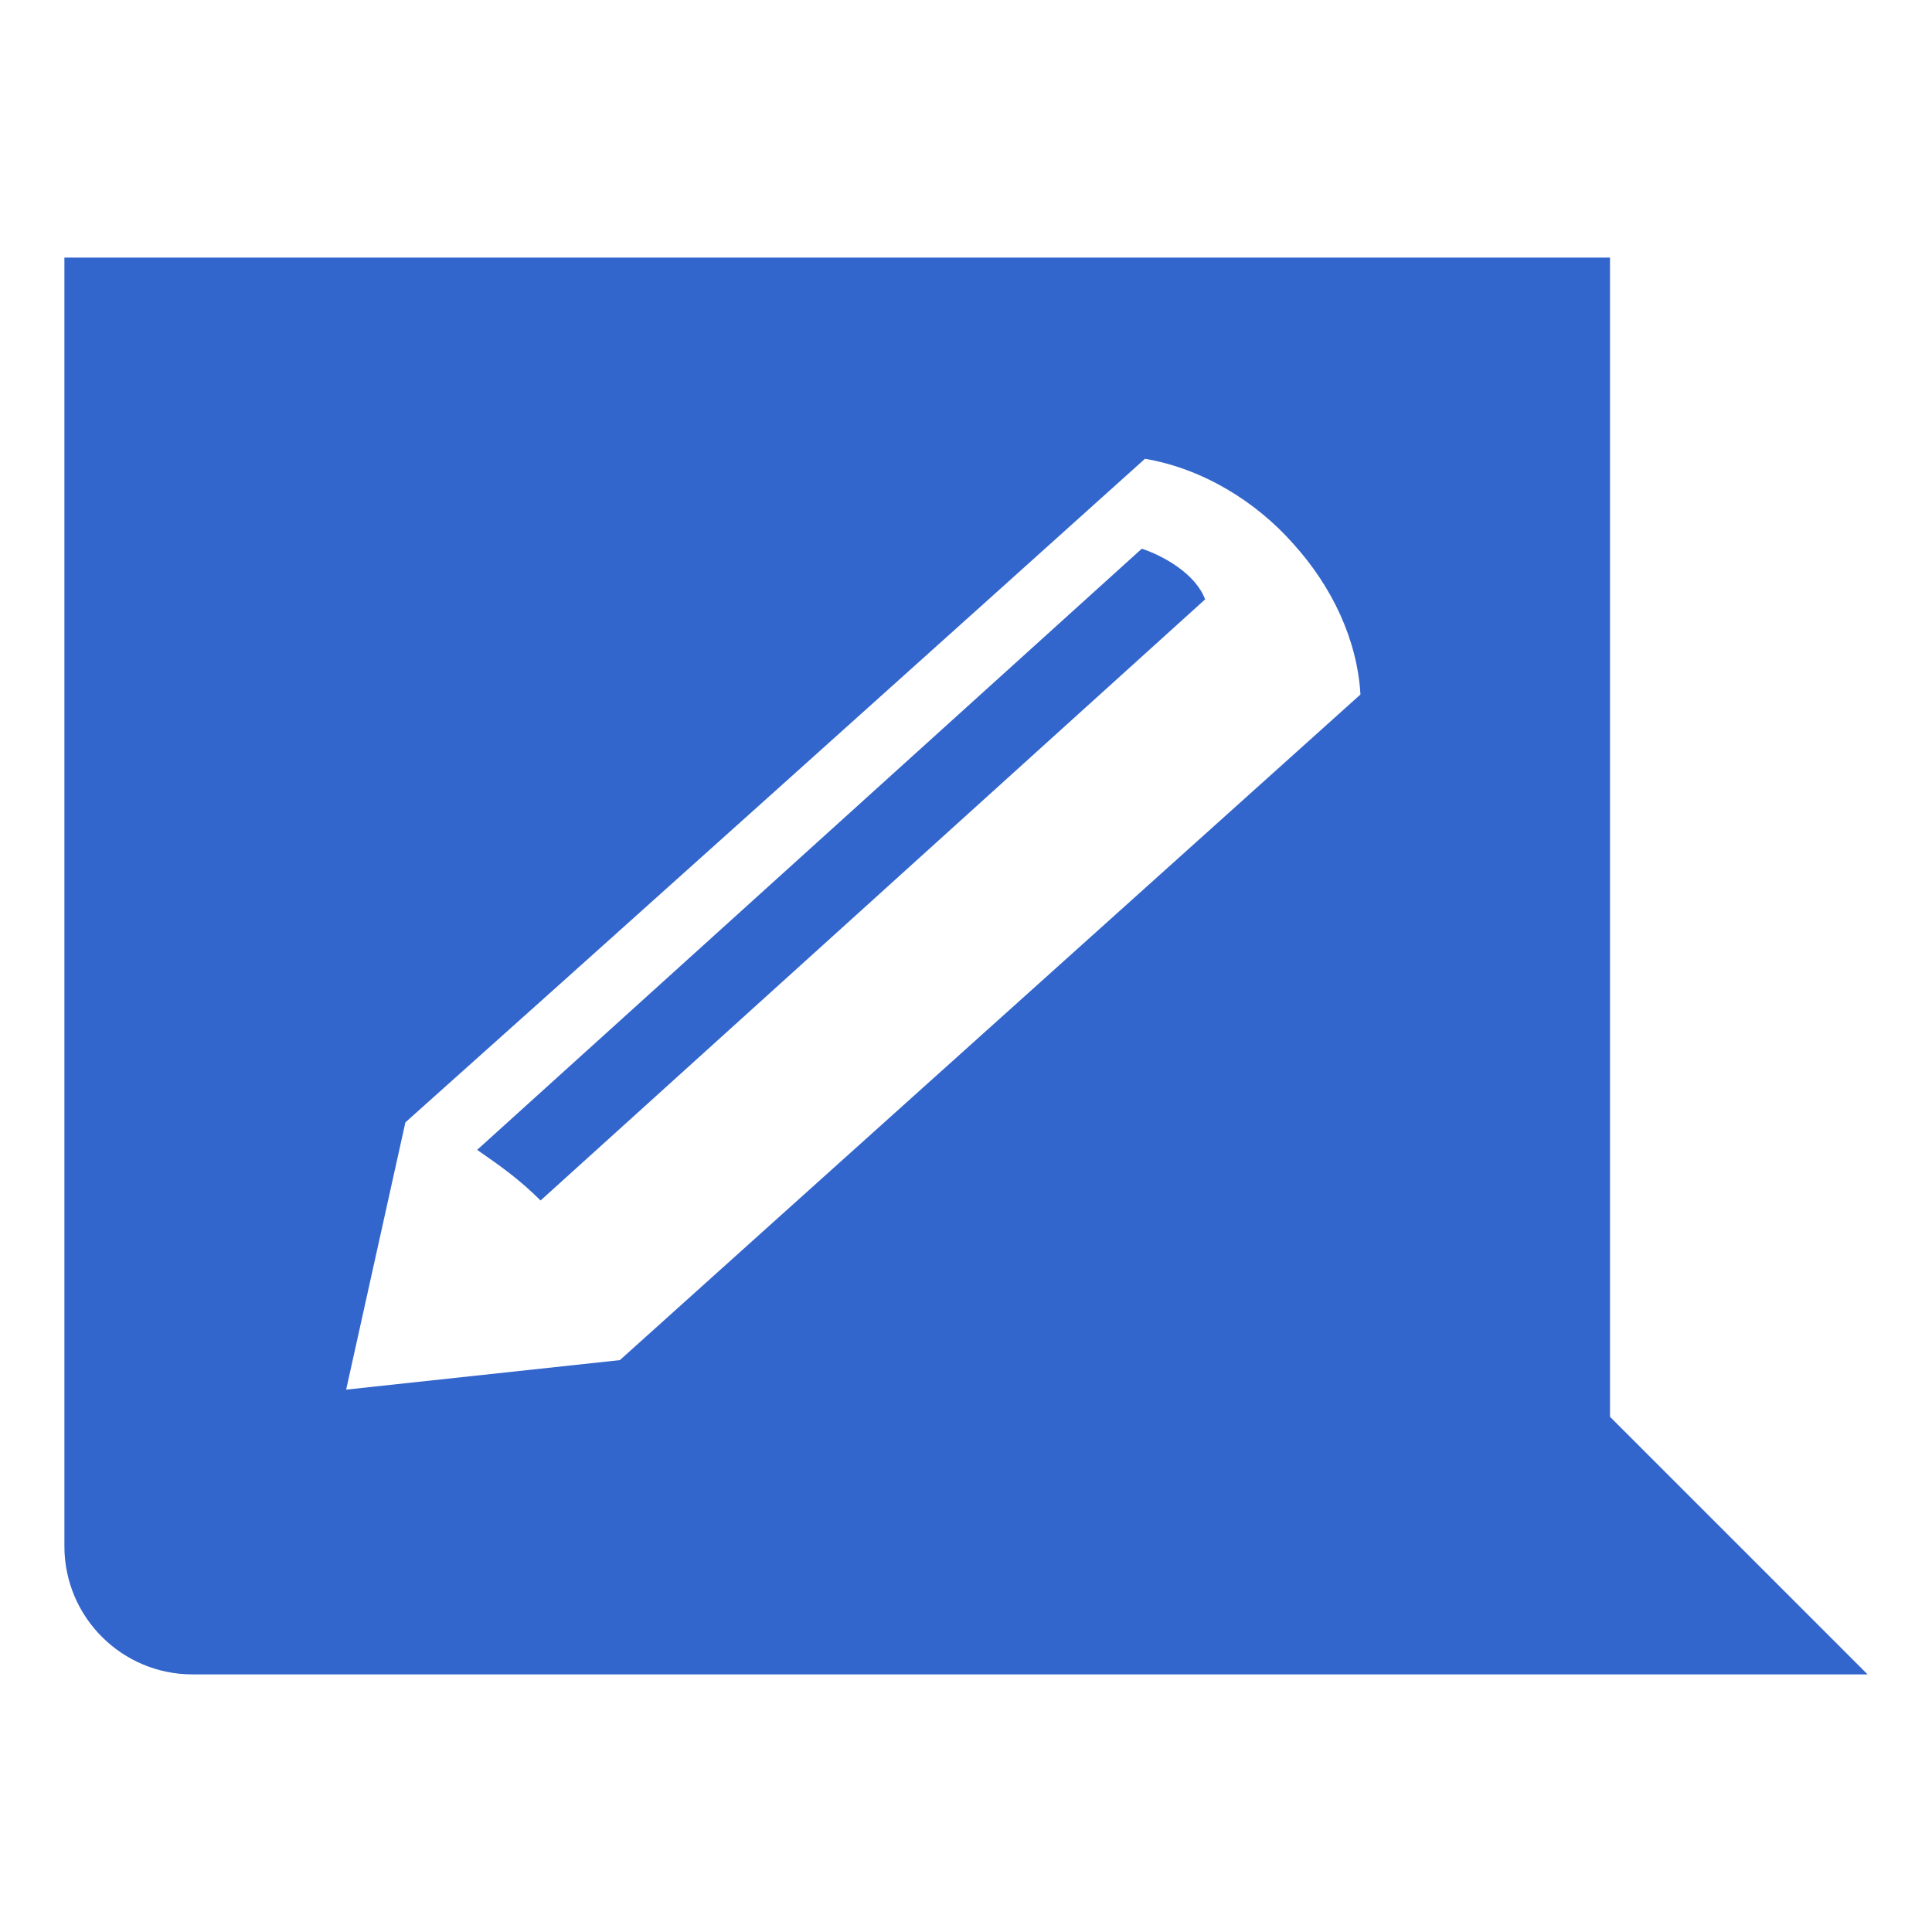
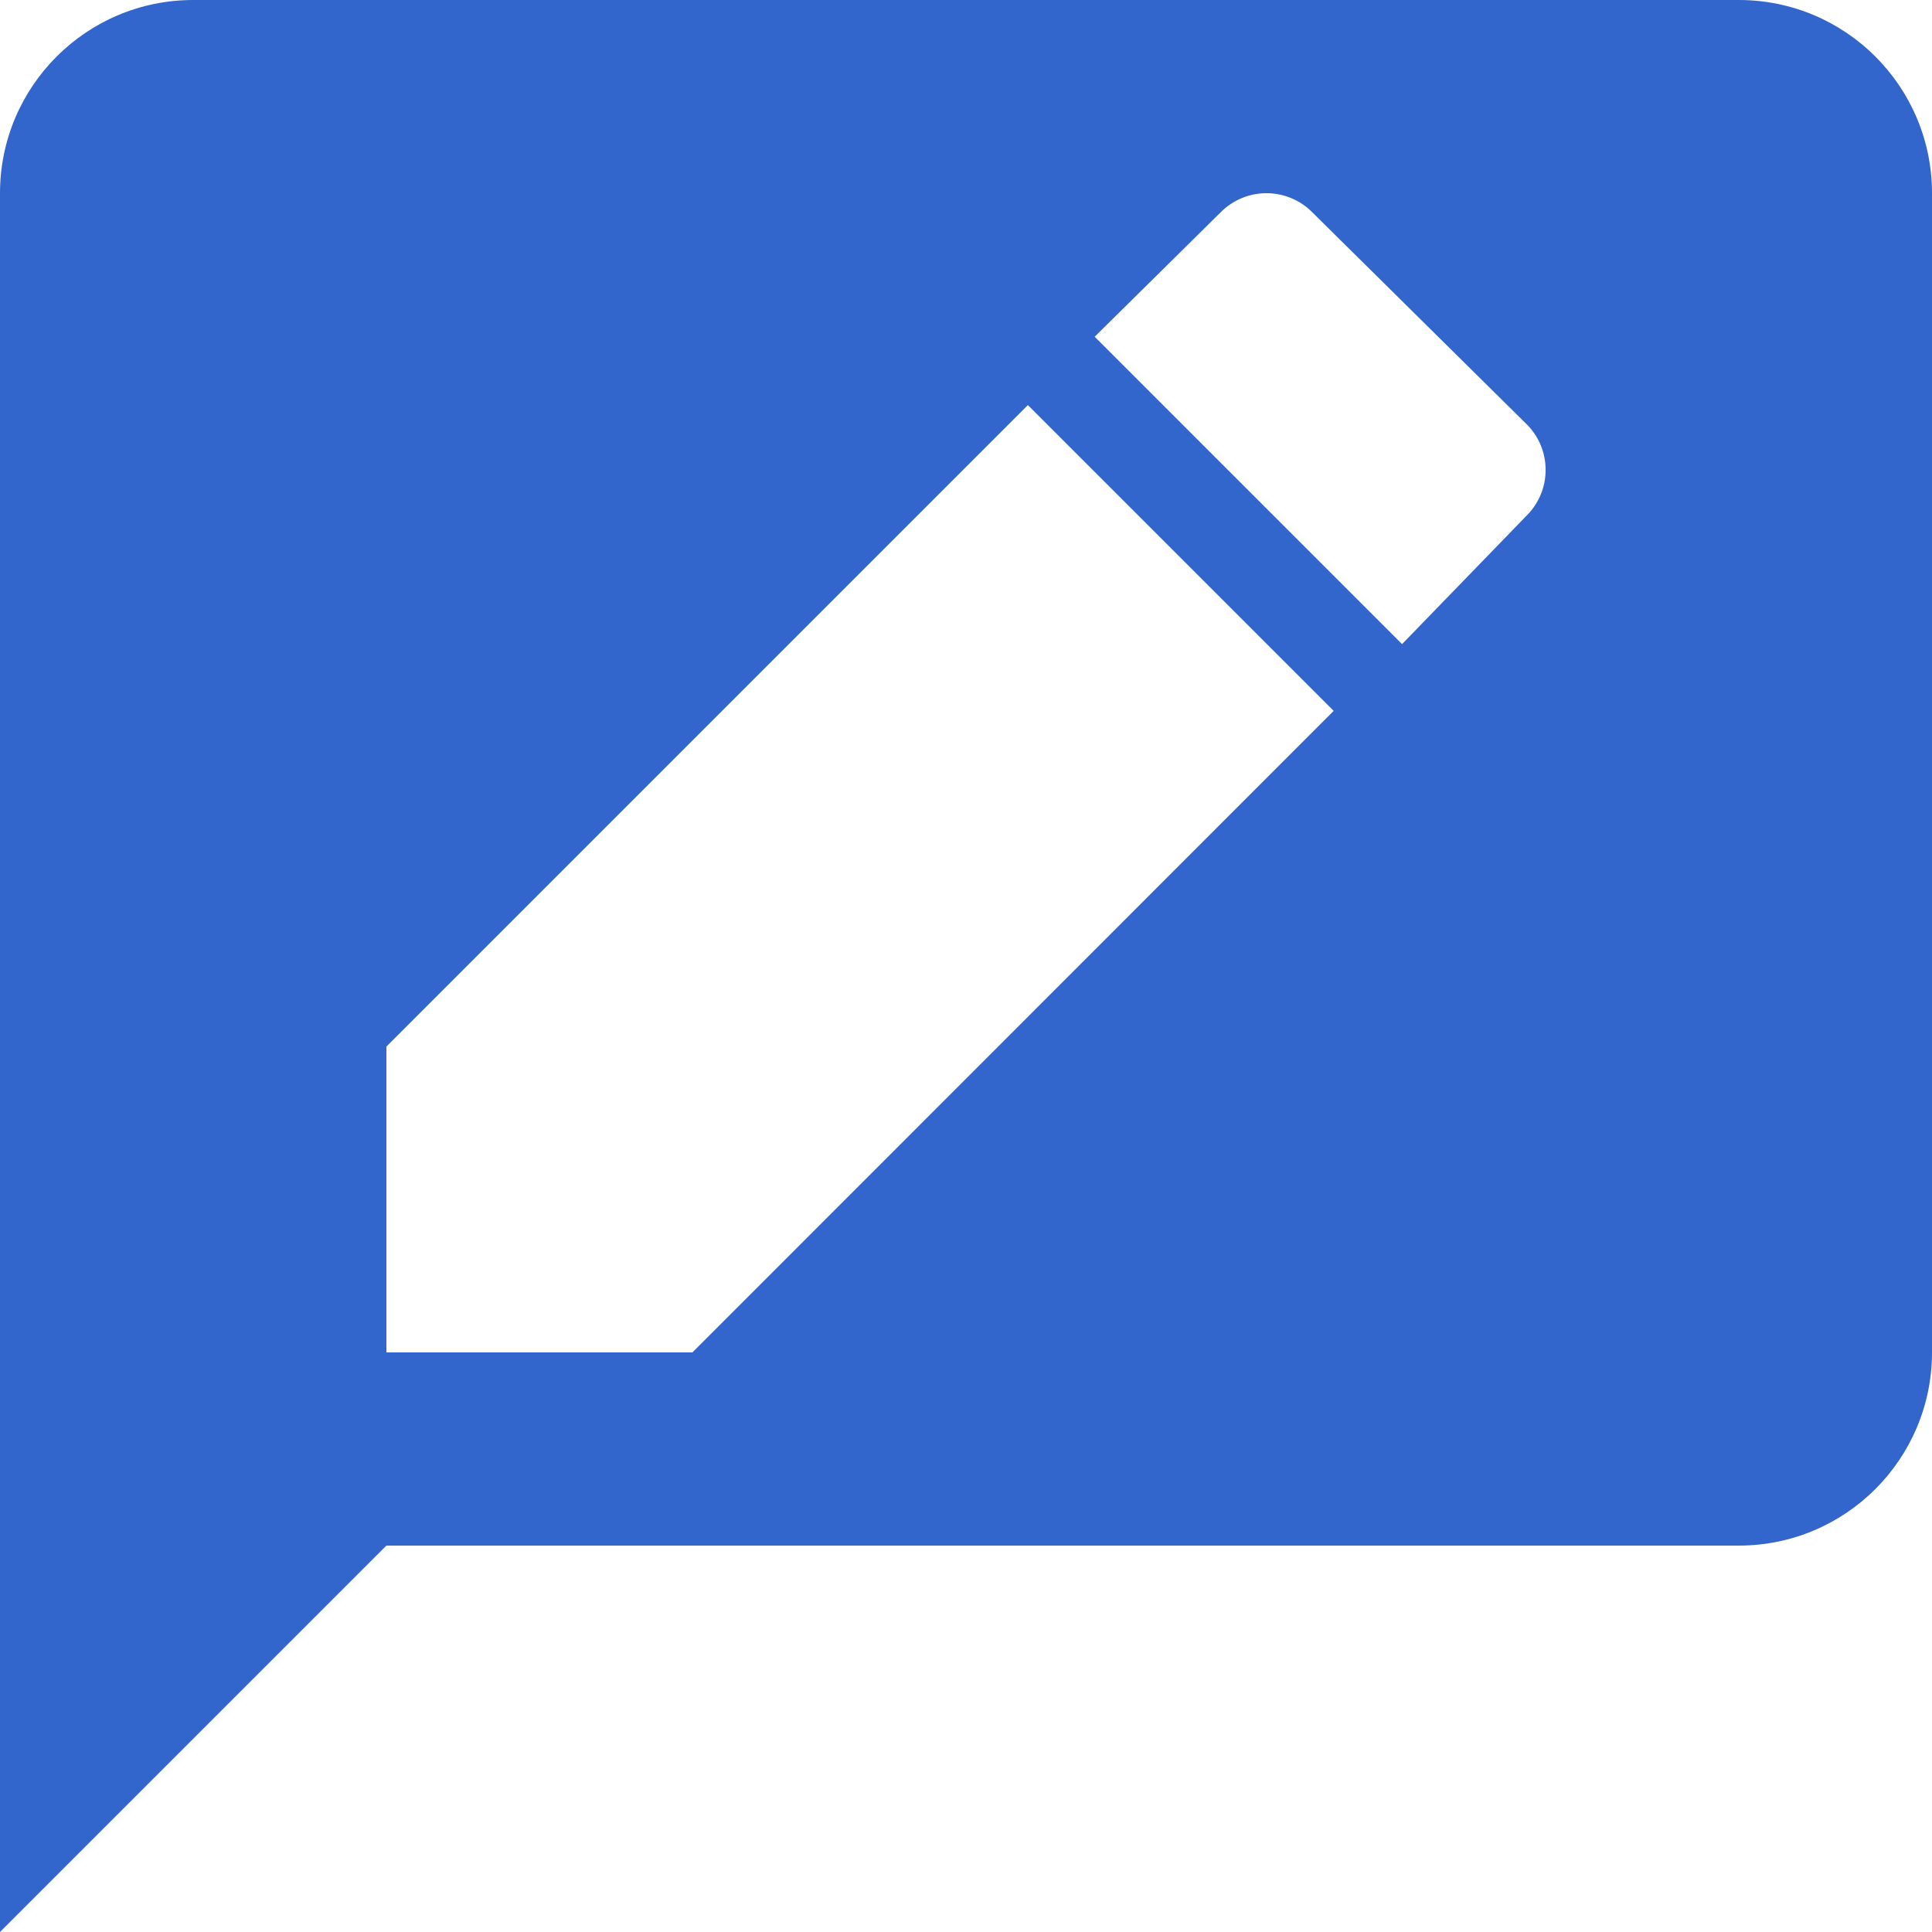
- <svg xmlns="http://www.w3.org/2000/svg" width="30" height="30" viewBox="0 0 30 30">
-   <path fill="#36c" fill-rule="evenodd" d="M25 22l4 4H2.99A1.99 1.99 0 0 1 1 24.01V4h24v18zm-3.875-11.216c-.05-.854-.443-1.674-1.034-2.33-.59-.673-1.426-1.18-2.312-1.33-2.608 2.347-9.204 8.27-11.484 10.304l-.92 4.15 4.25-.458c2.297-2.068 8.892-7.99 11.5-10.336zm-12.73 7.858c-.33-.328-.608-.525-.986-.787L17.73 8.52c.343.114.836.393.983.787l-10.32 9.335z" />
+ <svg xmlns="http://www.w3.org/2000/svg" width="20" height="20" viewBox="0 0 20 20">
+   <path fill="#36c" d="M2 0a2 2 0 0 0-2 2v18l4-4h14a2 2 0 0 0 2-2V2a2 2 0 0 0-2-2H2zm11.098 2a.667.667 0 0 1 .482.193l2.227 2.202a.667.667 0 0 1 0 .939l-1.293 1.334-3.182-3.182 1.309-1.293A.667.667 0 0 1 13.098 2zM10.64 4.193l3.166 3.166L7.168 14H4v-3.166l6.64-6.64z" />
</svg>
